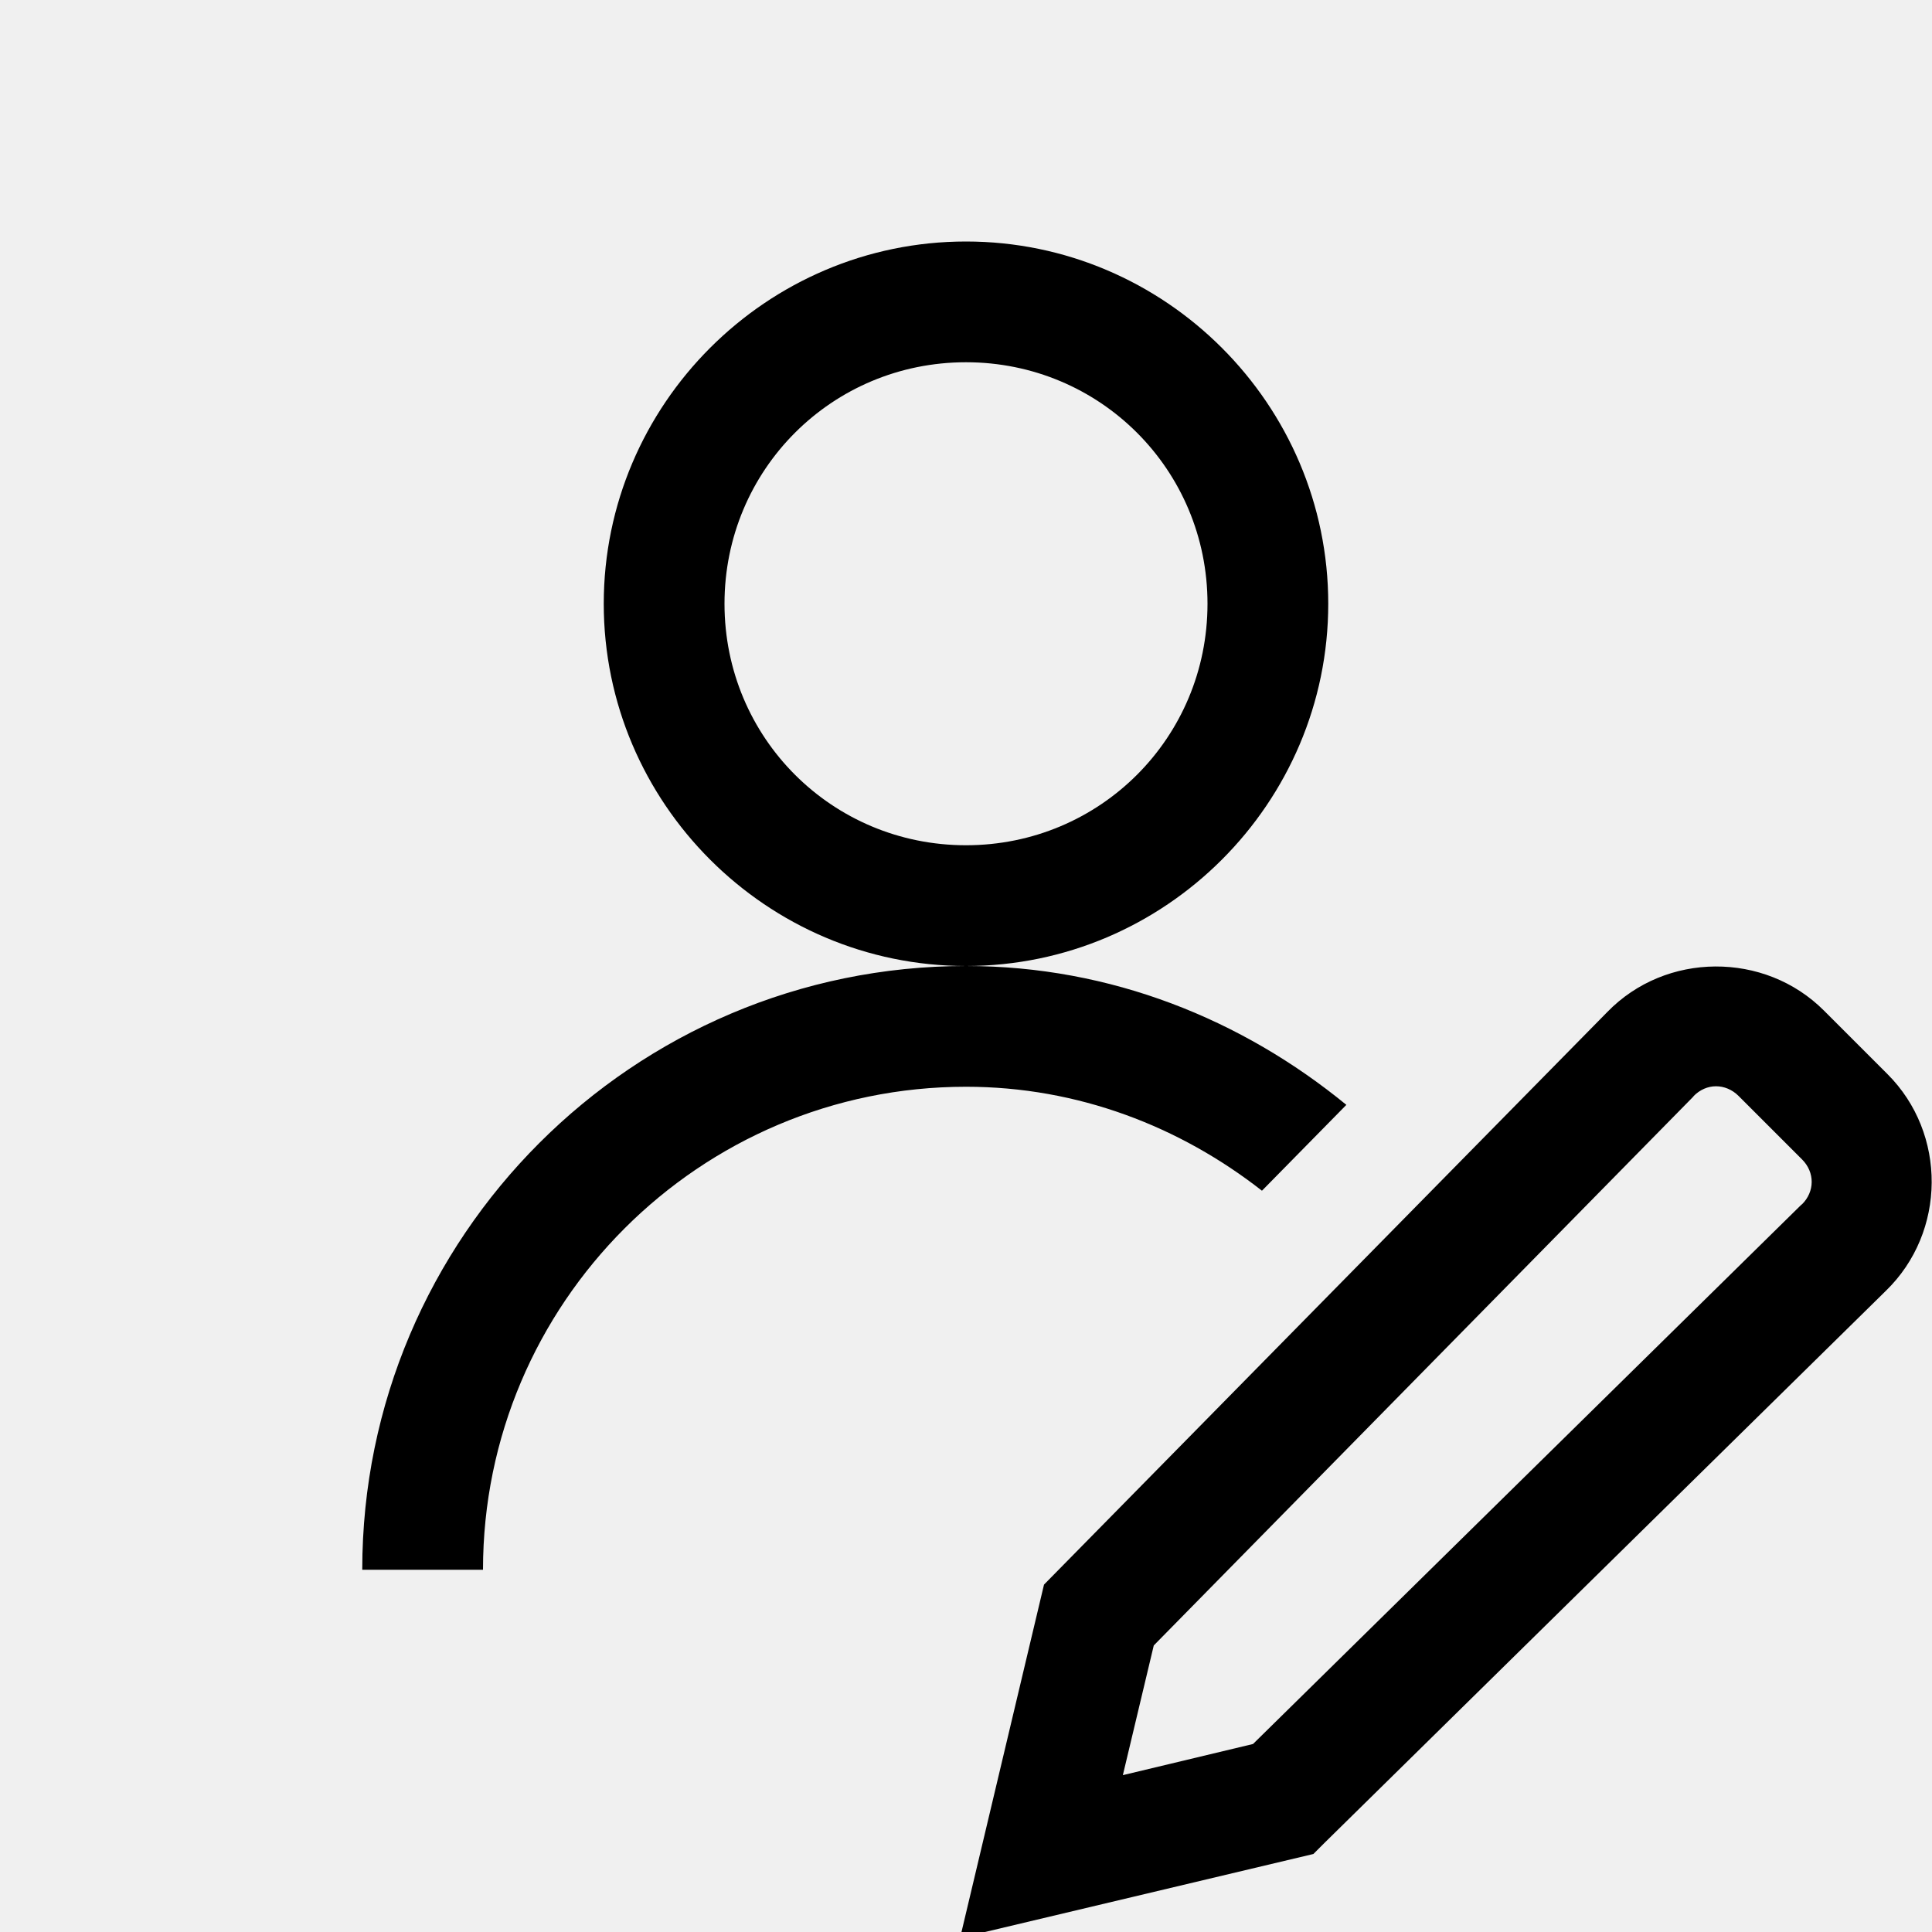
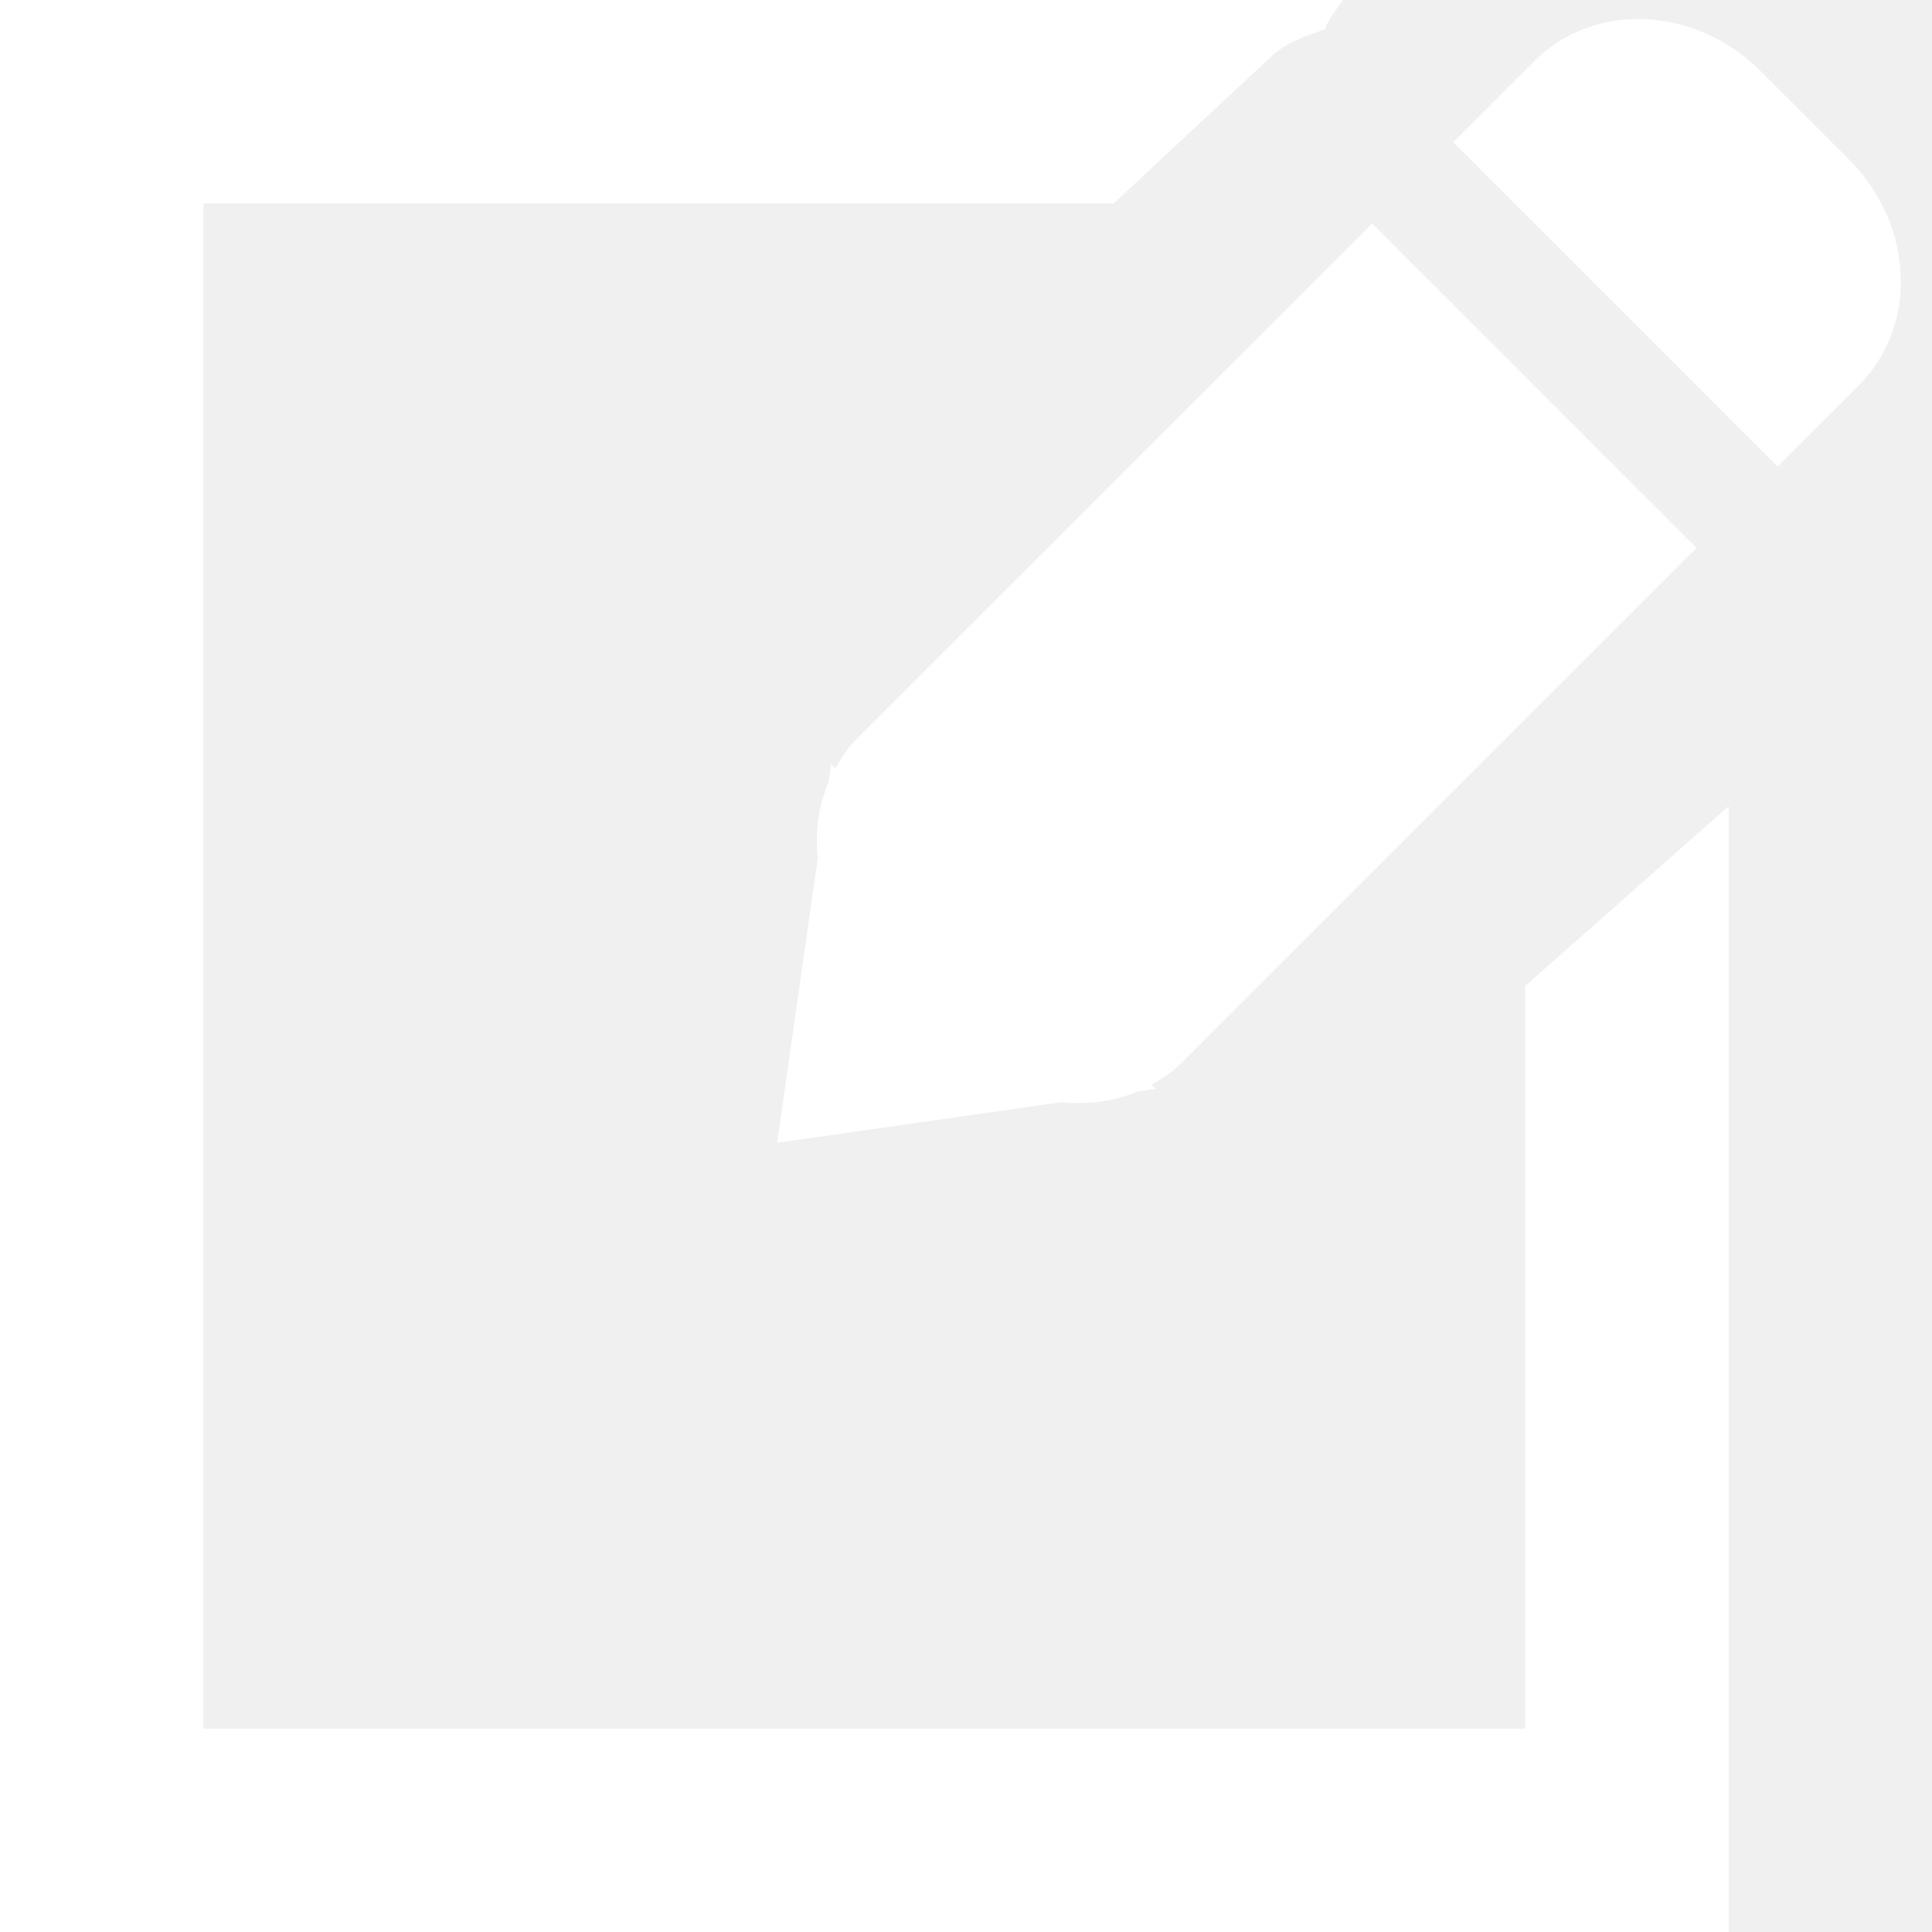
- <svg xmlns="http://www.w3.org/2000/svg" viewBox="0 0 16 16">
-   <path style="line-height:normal;text-indent:0;text-align:start;text-decoration-line:none;text-decoration-style:solid;text-decoration-color:#fff;text-transform:none;block-progression:tb;isolation:auto;mix-blend-mode:normal" d="M 8 2 C 6.349 2 5 3.349 5 5 C 5 6.651 6.349 8 8 8 C 9.651 8 11 6.651 11 5 C 11 3.349 9.651 2 8 2 z M 8 8 C 5.243 8 3 10.243 3 13 L 4 13 C 4 10.794 5.794 9 8 9 C 8.928 9 9.772 9.33 10.451 9.861 L 11.15 9.15 C 10.287 8.443 9.2 8 8 8 z M 8 3 C 9.11 3 10 3.89 10 5 C 10 6.11 9.11 7 8 7 C 6.89 7 6 6.11 6 5 C 6 3.89 6.89 3 8 3 z M 14.205 8.004 C 13.879 8.006 13.554 8.131 13.311 8.381 L 8.646 13.123 L 7.951 16.049 L 10.877 15.354 L 10.975 15.256 L 15.619 10.689 C 16.119 10.203 16.124 9.387 15.631 8.895 L 15.105 8.369 C 14.859 8.123 14.532 8.002 14.205 8.004 z M 14.211 8.996 C 14.278 8.996 14.345 9.023 14.398 9.076 L 14.924 9.602 C 15.031 9.709 15.03 9.869 14.922 9.975 L 14.92 9.975 L 10.377 14.443 L 9.299 14.701 L 9.555 13.627 L 14.025 9.08 L 14.025 9.078 C 14.078 9.024 14.144 8.996 14.211 8.996 z" font-weight="400" font-family="sans-serif" white-space="normal" overflow="visible" />
+ <svg xmlns="http://www.w3.org/2000/svg" enable-background="new 0 0 19 19" height="19px" id="Layer_1" version="1.1" viewBox="0 0 19 19" width="19px" xml:space="preserve">
+   <g>
+     <path d="M8.44,7.25C8.348,7.342,8.277,7.447,8.215,7.557L8.174,7.516L8.149,7.69   C8.049,7.925,8.014,8.183,8.042,8.442l-0.399,2.796l2.797-0.399c0.259,0.028,0.517-0.007,0.752-0.107l0.174-0.024l-0.041-0.041   c0.109-0.062,0.215-0.133,0.307-0.225l5.053-5.053l-3.191-3.191L8.44,7.25z" fill="#fff" />
+     <path d="M18.183,1.568l-0.87-0.87c-0.641-0.641-1.637-0.684-2.225-0.097l-0.797,0.797l3.191,3.191l0.797-0.798   C18.867,3.205,18.824,2.209,18.183,1.568z" fill="#fff" />
+     <path d="M15,9.696V17H2V2h8.953l1.523-1.42c0.162-0.161,0.353-0.221,0.555-0.293   c0.043-0.119,0.104-0.18,0.176-0.287H0v19h17V7.928L15,9.696z" fill="#fff" />
+   </g>
</svg>
